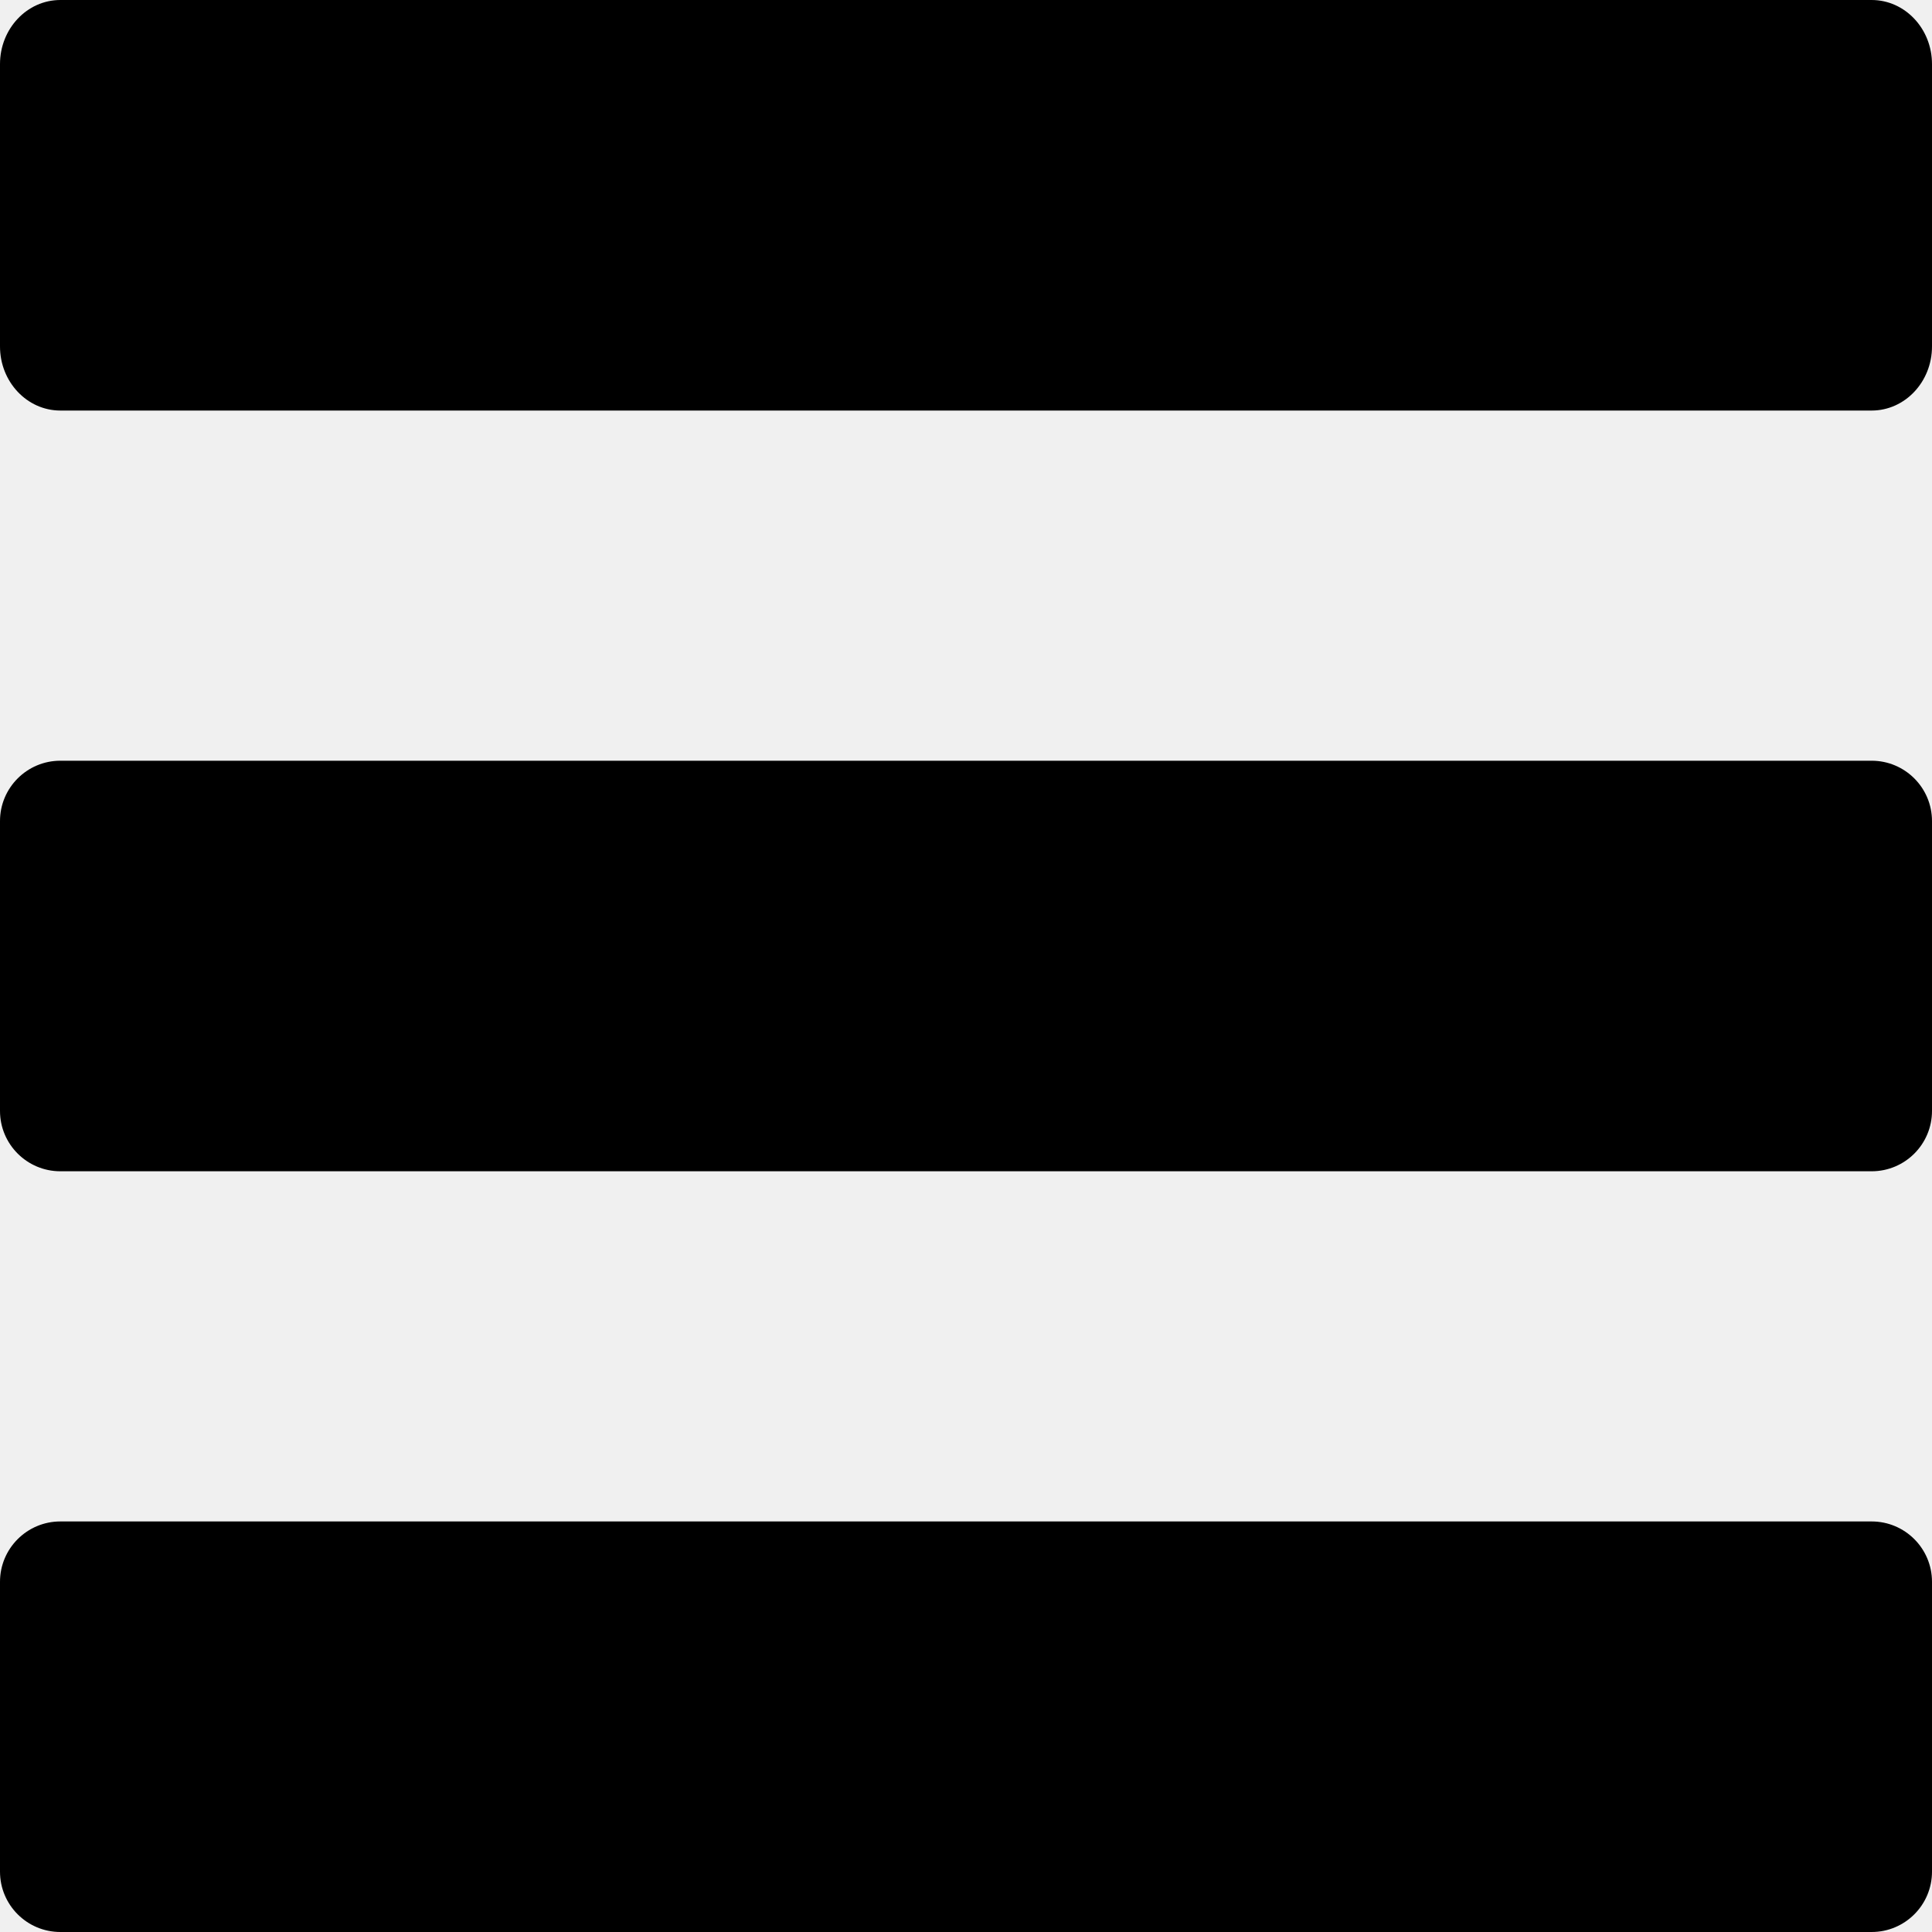
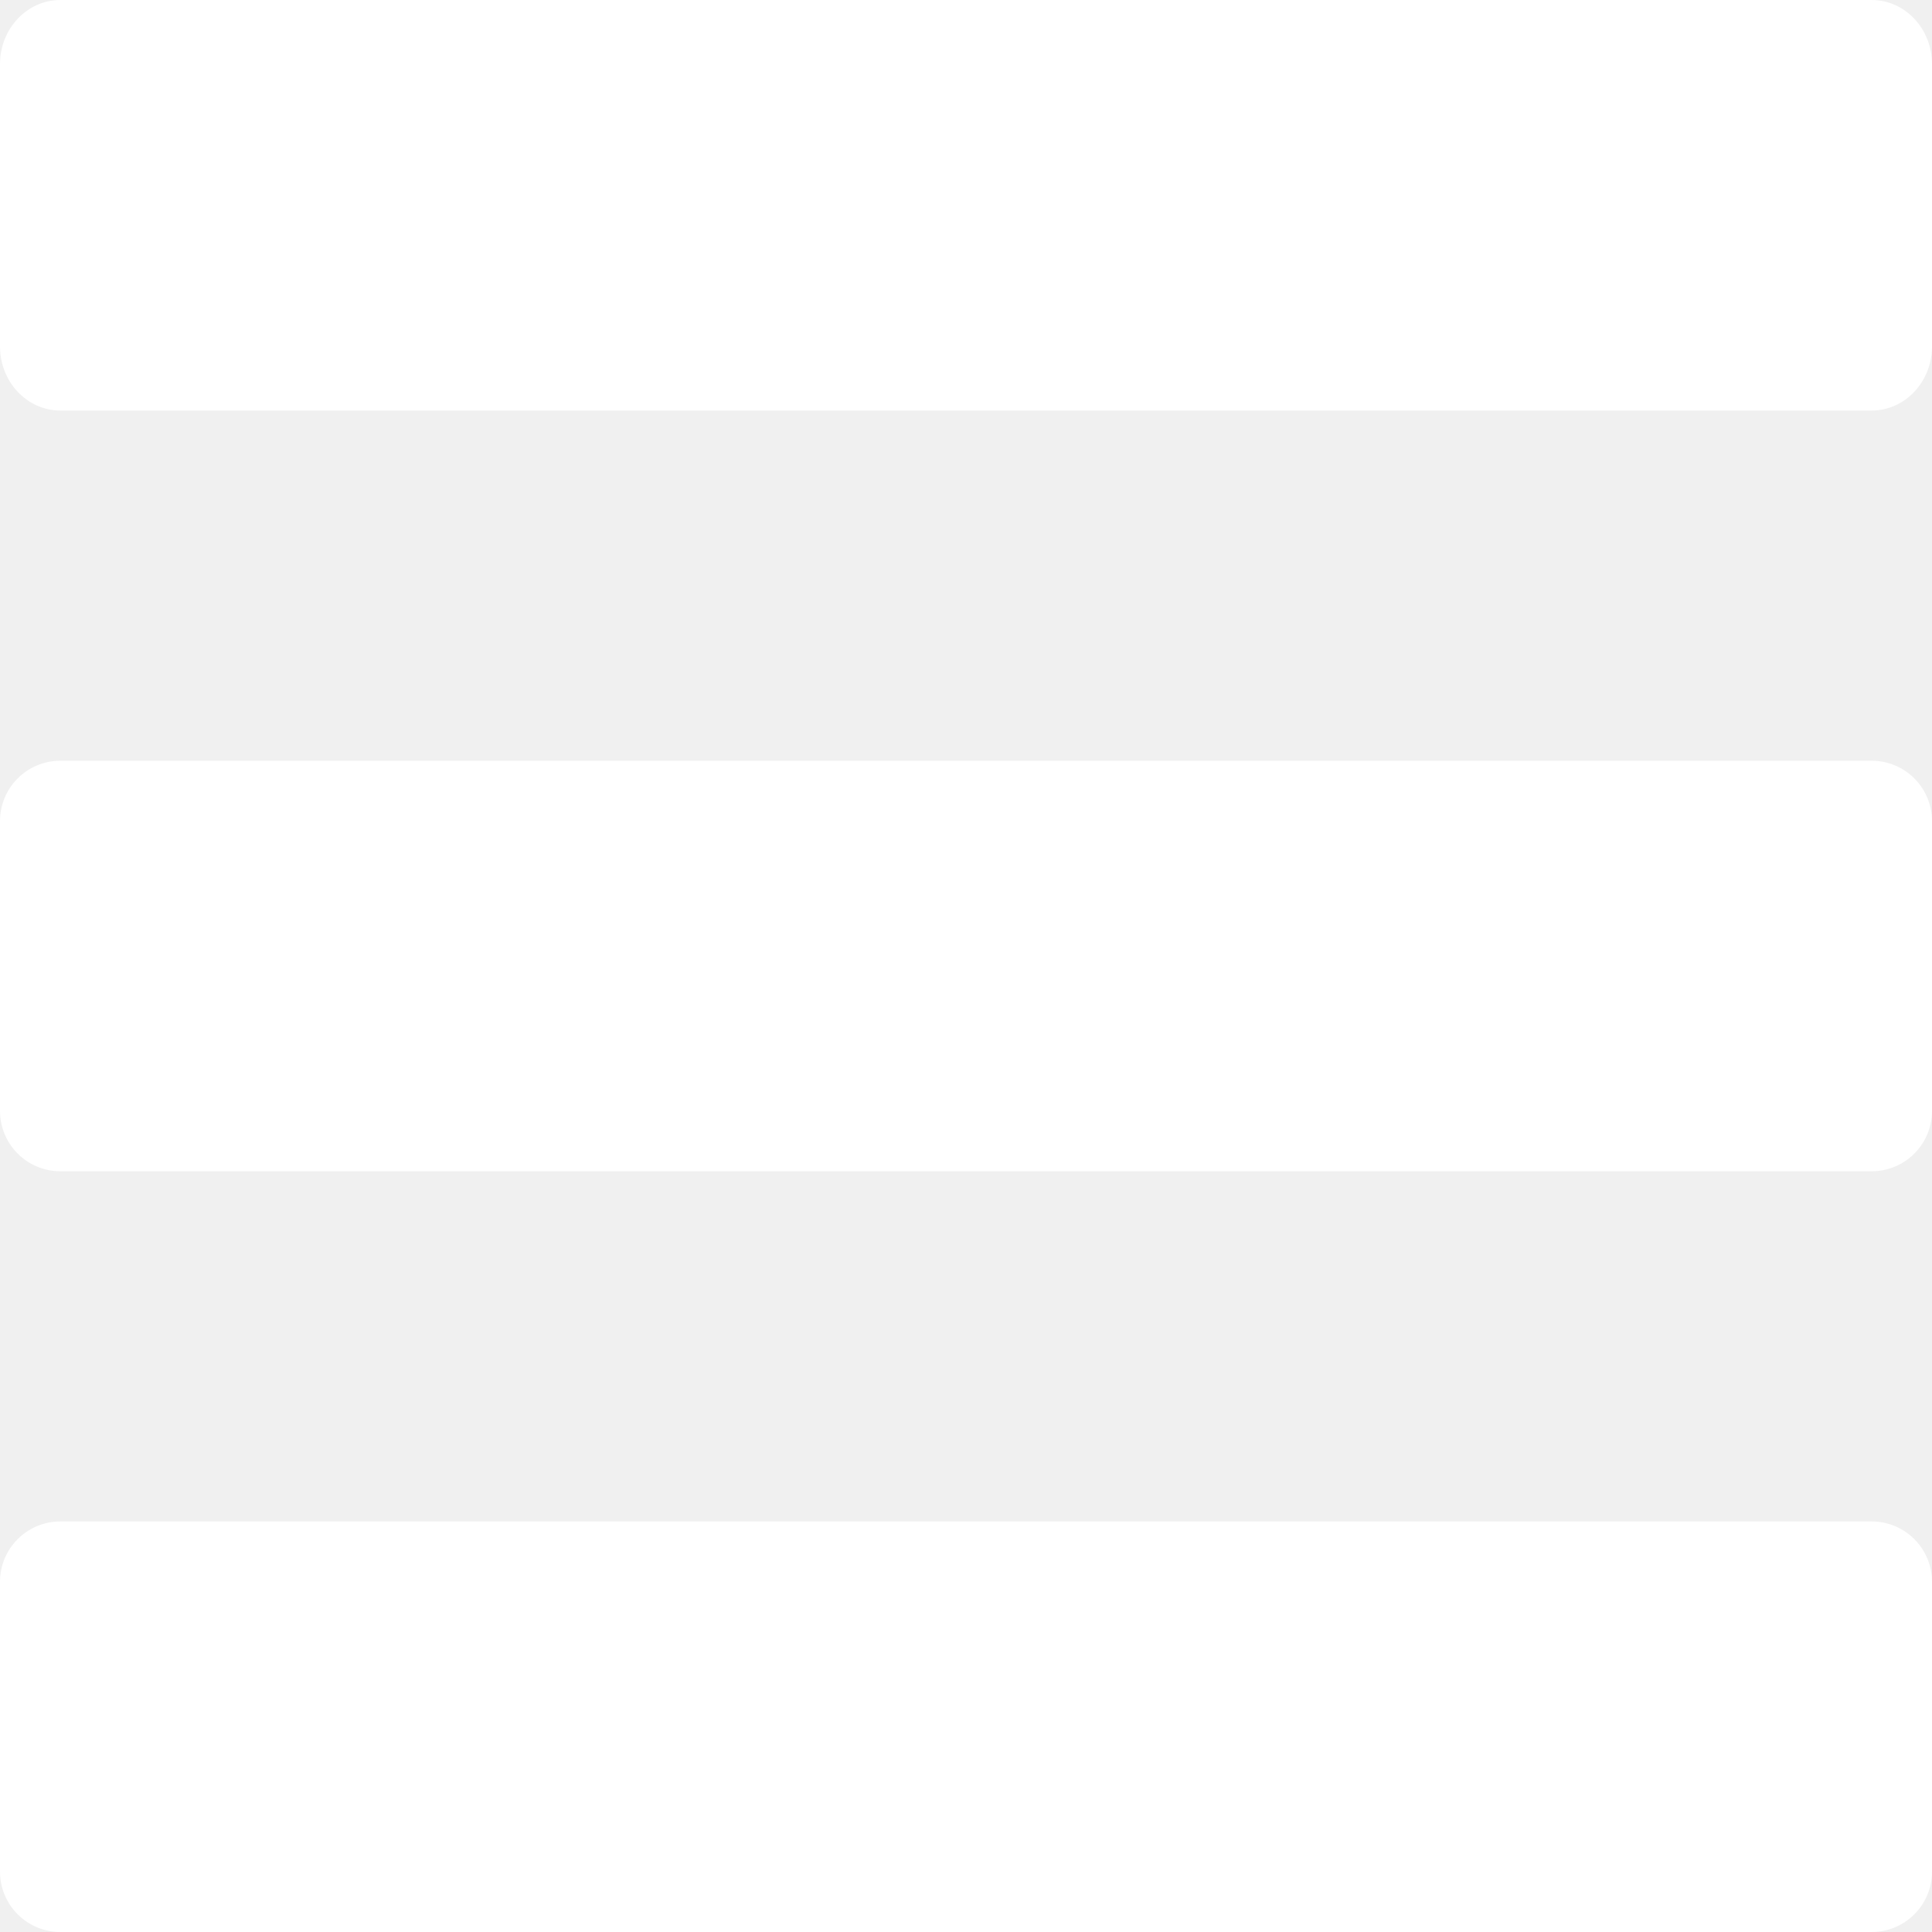
<svg xmlns="http://www.w3.org/2000/svg" width="16" height="16" version="1.1" viewBox="0 0 16 16">
  <g>
-     <rect width="16" height="3.4" y="-3.4" stroke-width="1.031" image-rendering="auto" rx=".5" ry=".531" transform="scale(1,-1)" />
-     <rect width="16" height="3.4" y="12.6" image-rendering="auto" rx=".5" ry=".5" />
-     <rect width="16" height="3.4" y="6.3" image-rendering="auto" rx=".5" ry=".5" />
+     <rect fill="white" width="16" height="3.4" y="-3.4" stroke-width="1.031" image-rendering="auto" rx=".5" ry=".531" transform="scale(1,-1)" />
+     <rect fill="white" width="16" height="3.4" y="12.6" image-rendering="auto" rx=".5" ry=".5" />
+     <rect fill="white" width="16" height="3.4" y="6.3" image-rendering="auto" rx=".5" ry=".5" />
  </g>
</svg>
